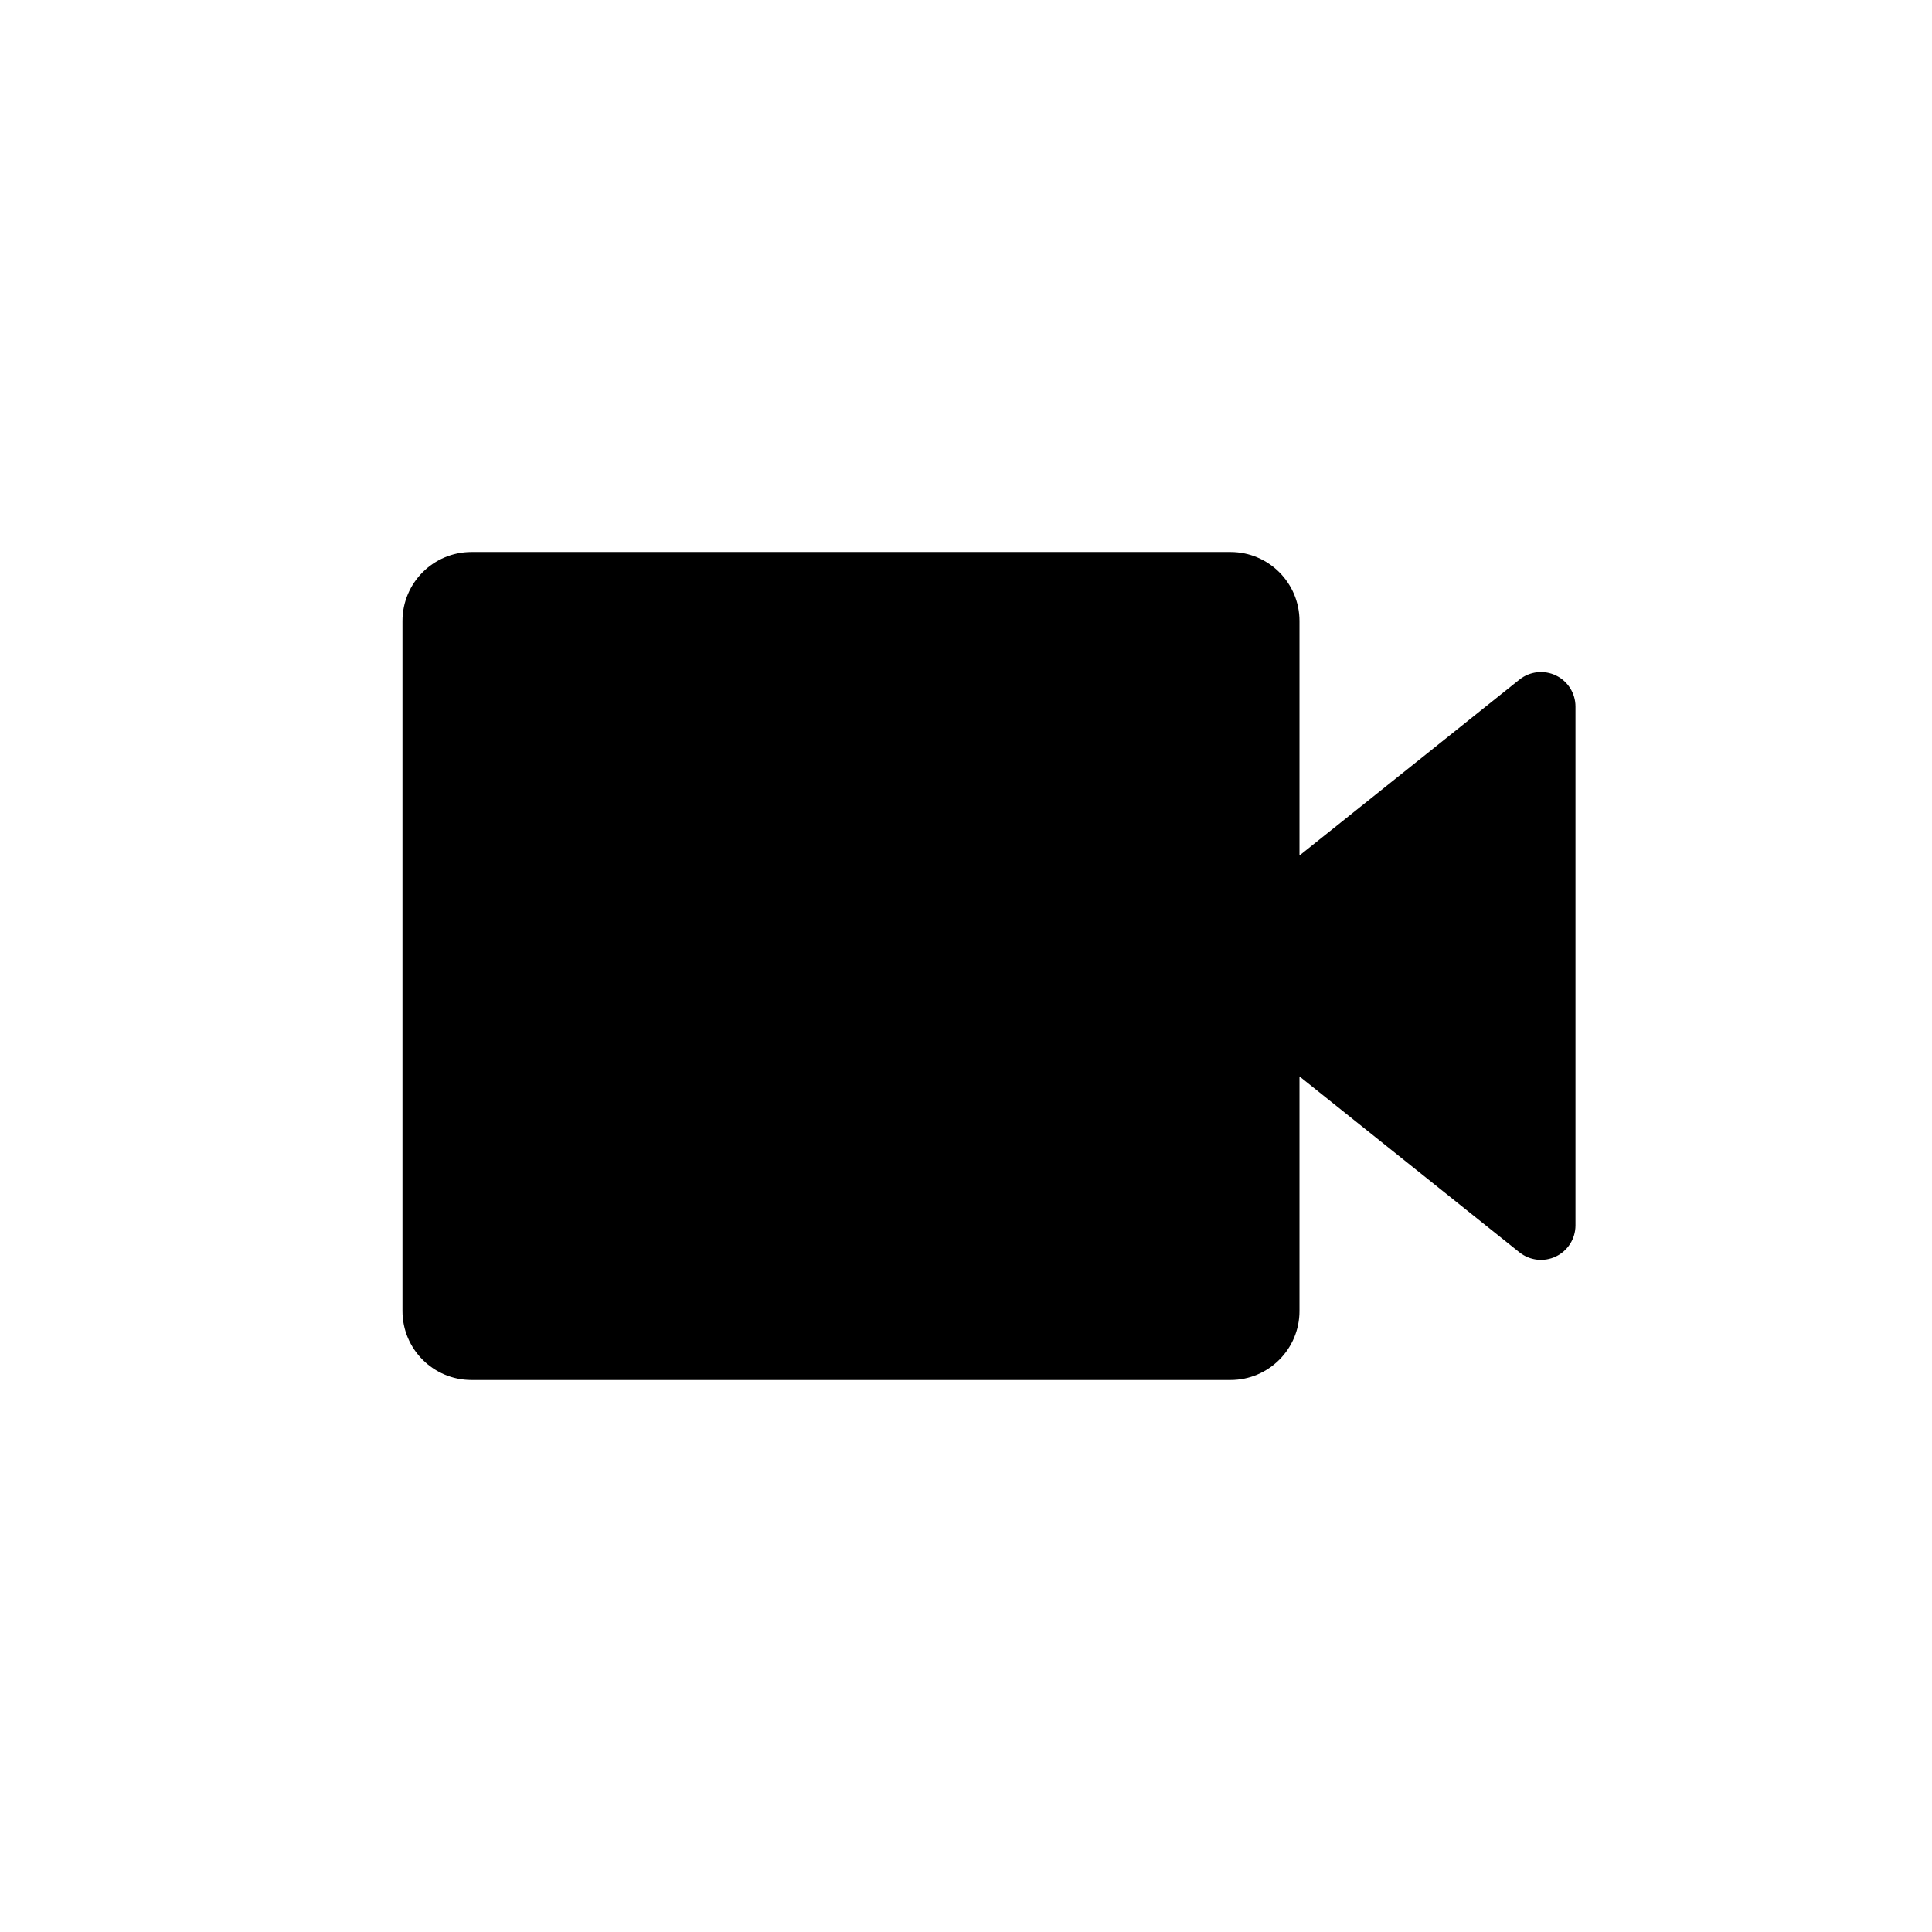
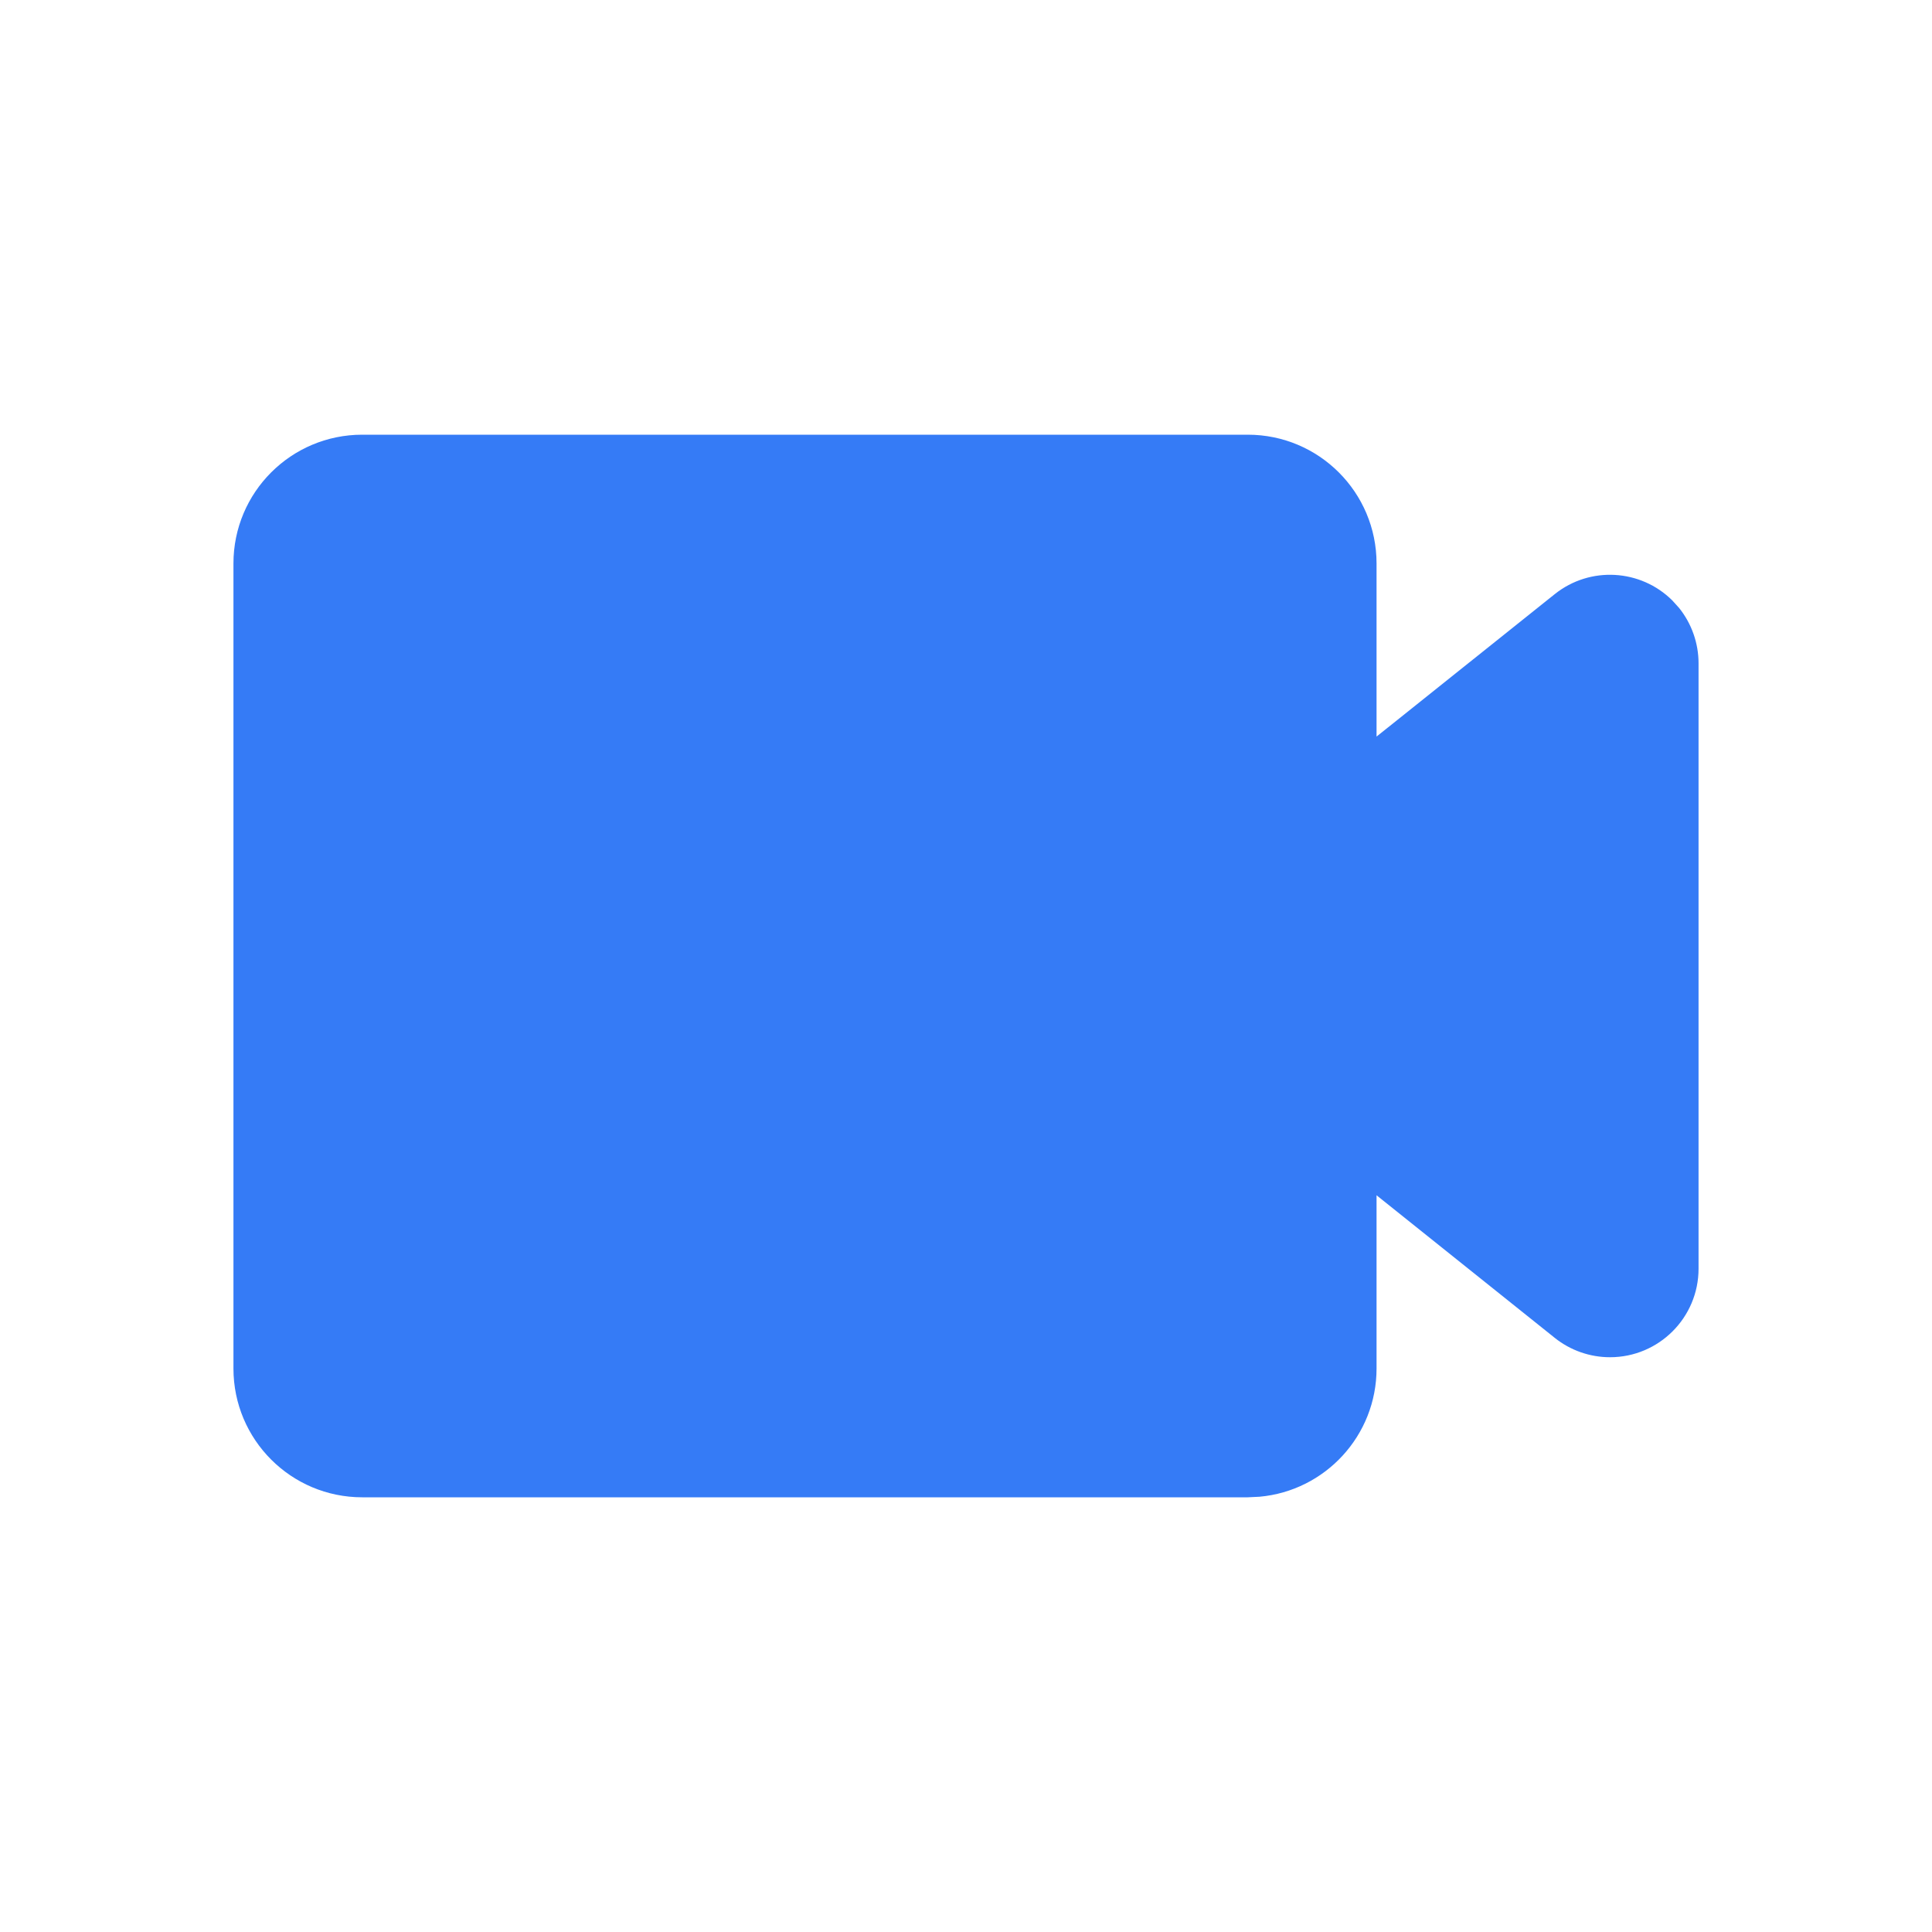
- <svg xmlns="http://www.w3.org/2000/svg" t="1623330098575" class="icon" viewBox="0 0 1024 1024" version="1.1" p-id="52647" width="200" height="200">
-   <defs>
-     <style type="text/css" />
-   </defs>
-   <path d="M652.178 292.571a36.571 36.571 0 0 1 36.571 36.571v124.306l116.59-93.257a18.286 18.286 0 0 1 29.696 14.299v275.017a18.286 18.286 0 0 1-29.696 14.263l-116.59-93.257V694.857a36.571 36.571 0 0 1-36.571 36.571h-402.286a36.571 36.571 0 0 1-36.571-36.571V329.143a36.571 36.571 0 0 1 36.571-36.571h402.286z" p-id="52648" />
+ <svg xmlns="http://www.w3.org/2000/svg" width="24px" height="24px" viewBox="0 0 24 24" version="1.1">
+   <g id="页面-1" stroke="none" stroke-width="1" fill="none" fill-rule="evenodd">
+     <g id="灵动课堂Guide-图标和图片" transform="translate(-1508, -1004)">
+       <g id="icon-record备份" transform="translate(1508, 1004)">
+         <rect id="icon-record" x="0" y="0" width="24" height="24" />
+         <path d="M15.5,5.4 L4.5,5.4 C3.616,5.4 2.9,6.116 2.9,7 L2.9,17 C2.9,17.884 3.616,18.6 4.5,18.6 L15.5,18.6 L15.646,18.593 C16.461,18.52 17.1,17.835 17.1,17 L17.1,14.848 L19.313,16.619 C19.508,16.775 19.75,16.86 20,16.86 C20.608,16.86 21.1,16.367 21.1,15.76 L21.1,8.24 C21.1,7.991 21.015,7.748 20.859,7.553 L20.773,7.458 C20.382,7.07 19.753,7.029 19.313,7.381 L17.1,9.15 L17.1,7 C17.1,6.116 16.384,5.4 15.5,5.4 Z" id="形状结合" fill="#357BF6" fill-rule="nonzero" />
+       </g>
+     </g>
+   </g>
</svg>
